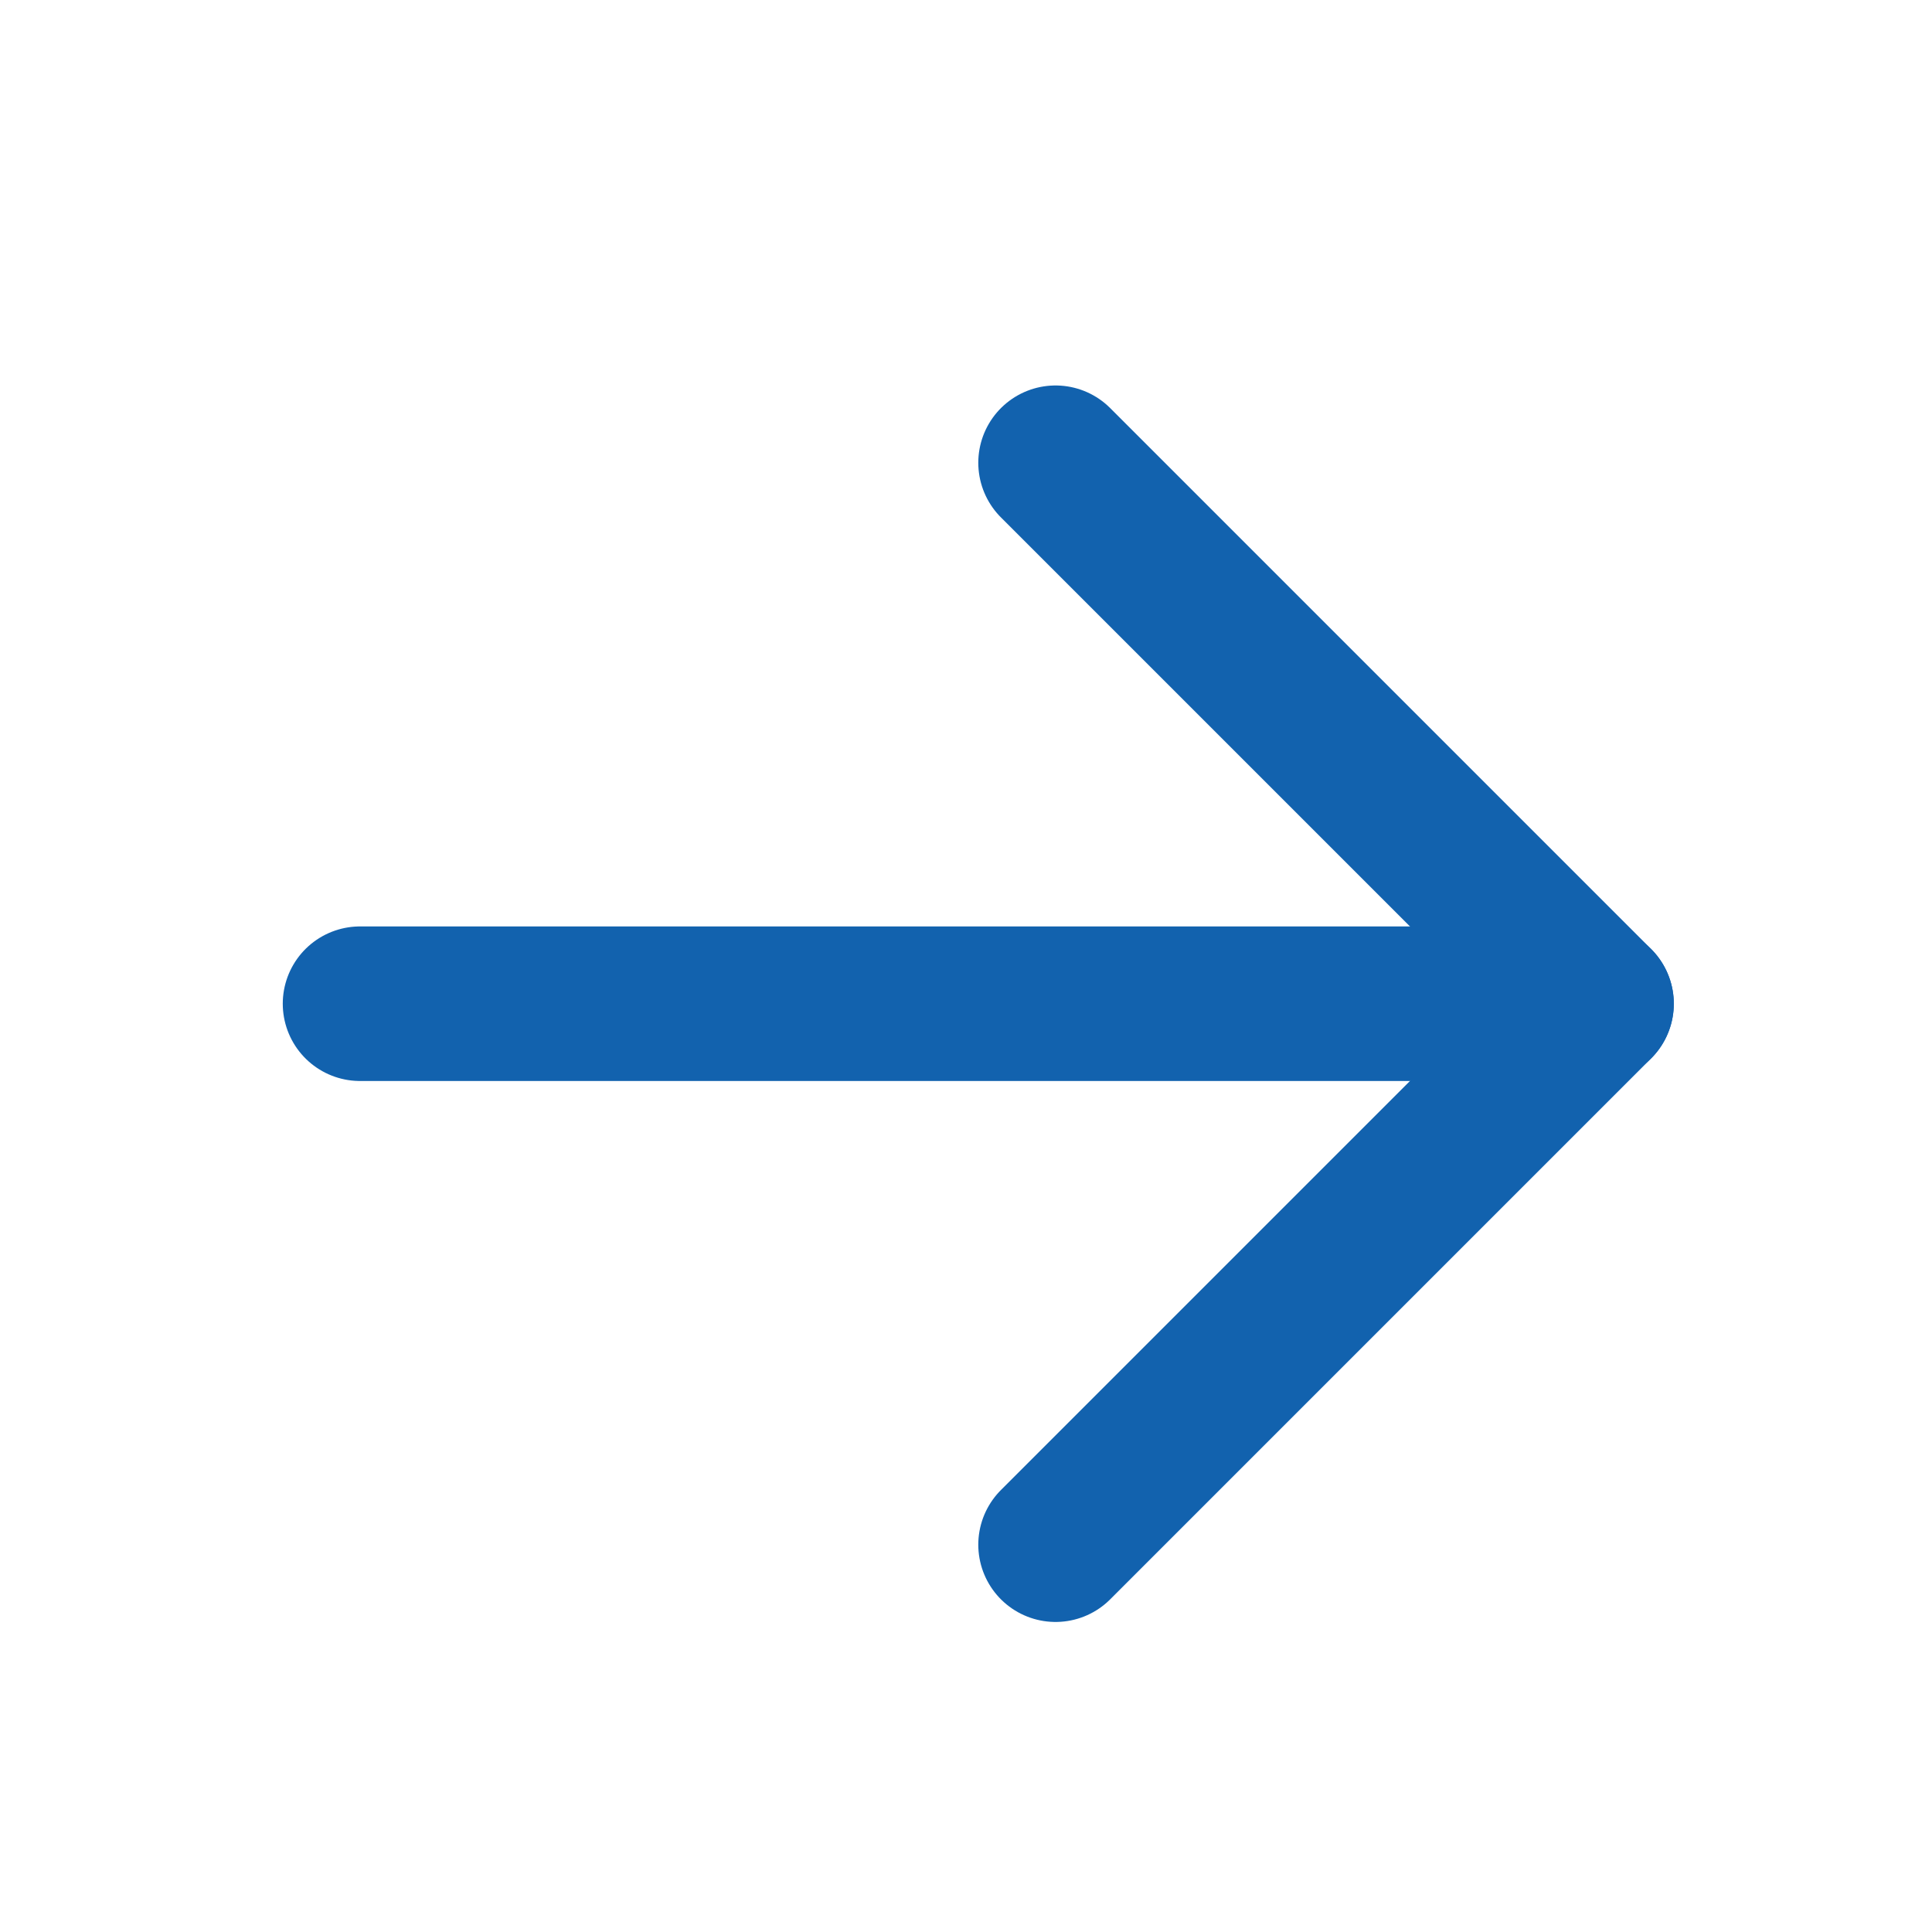
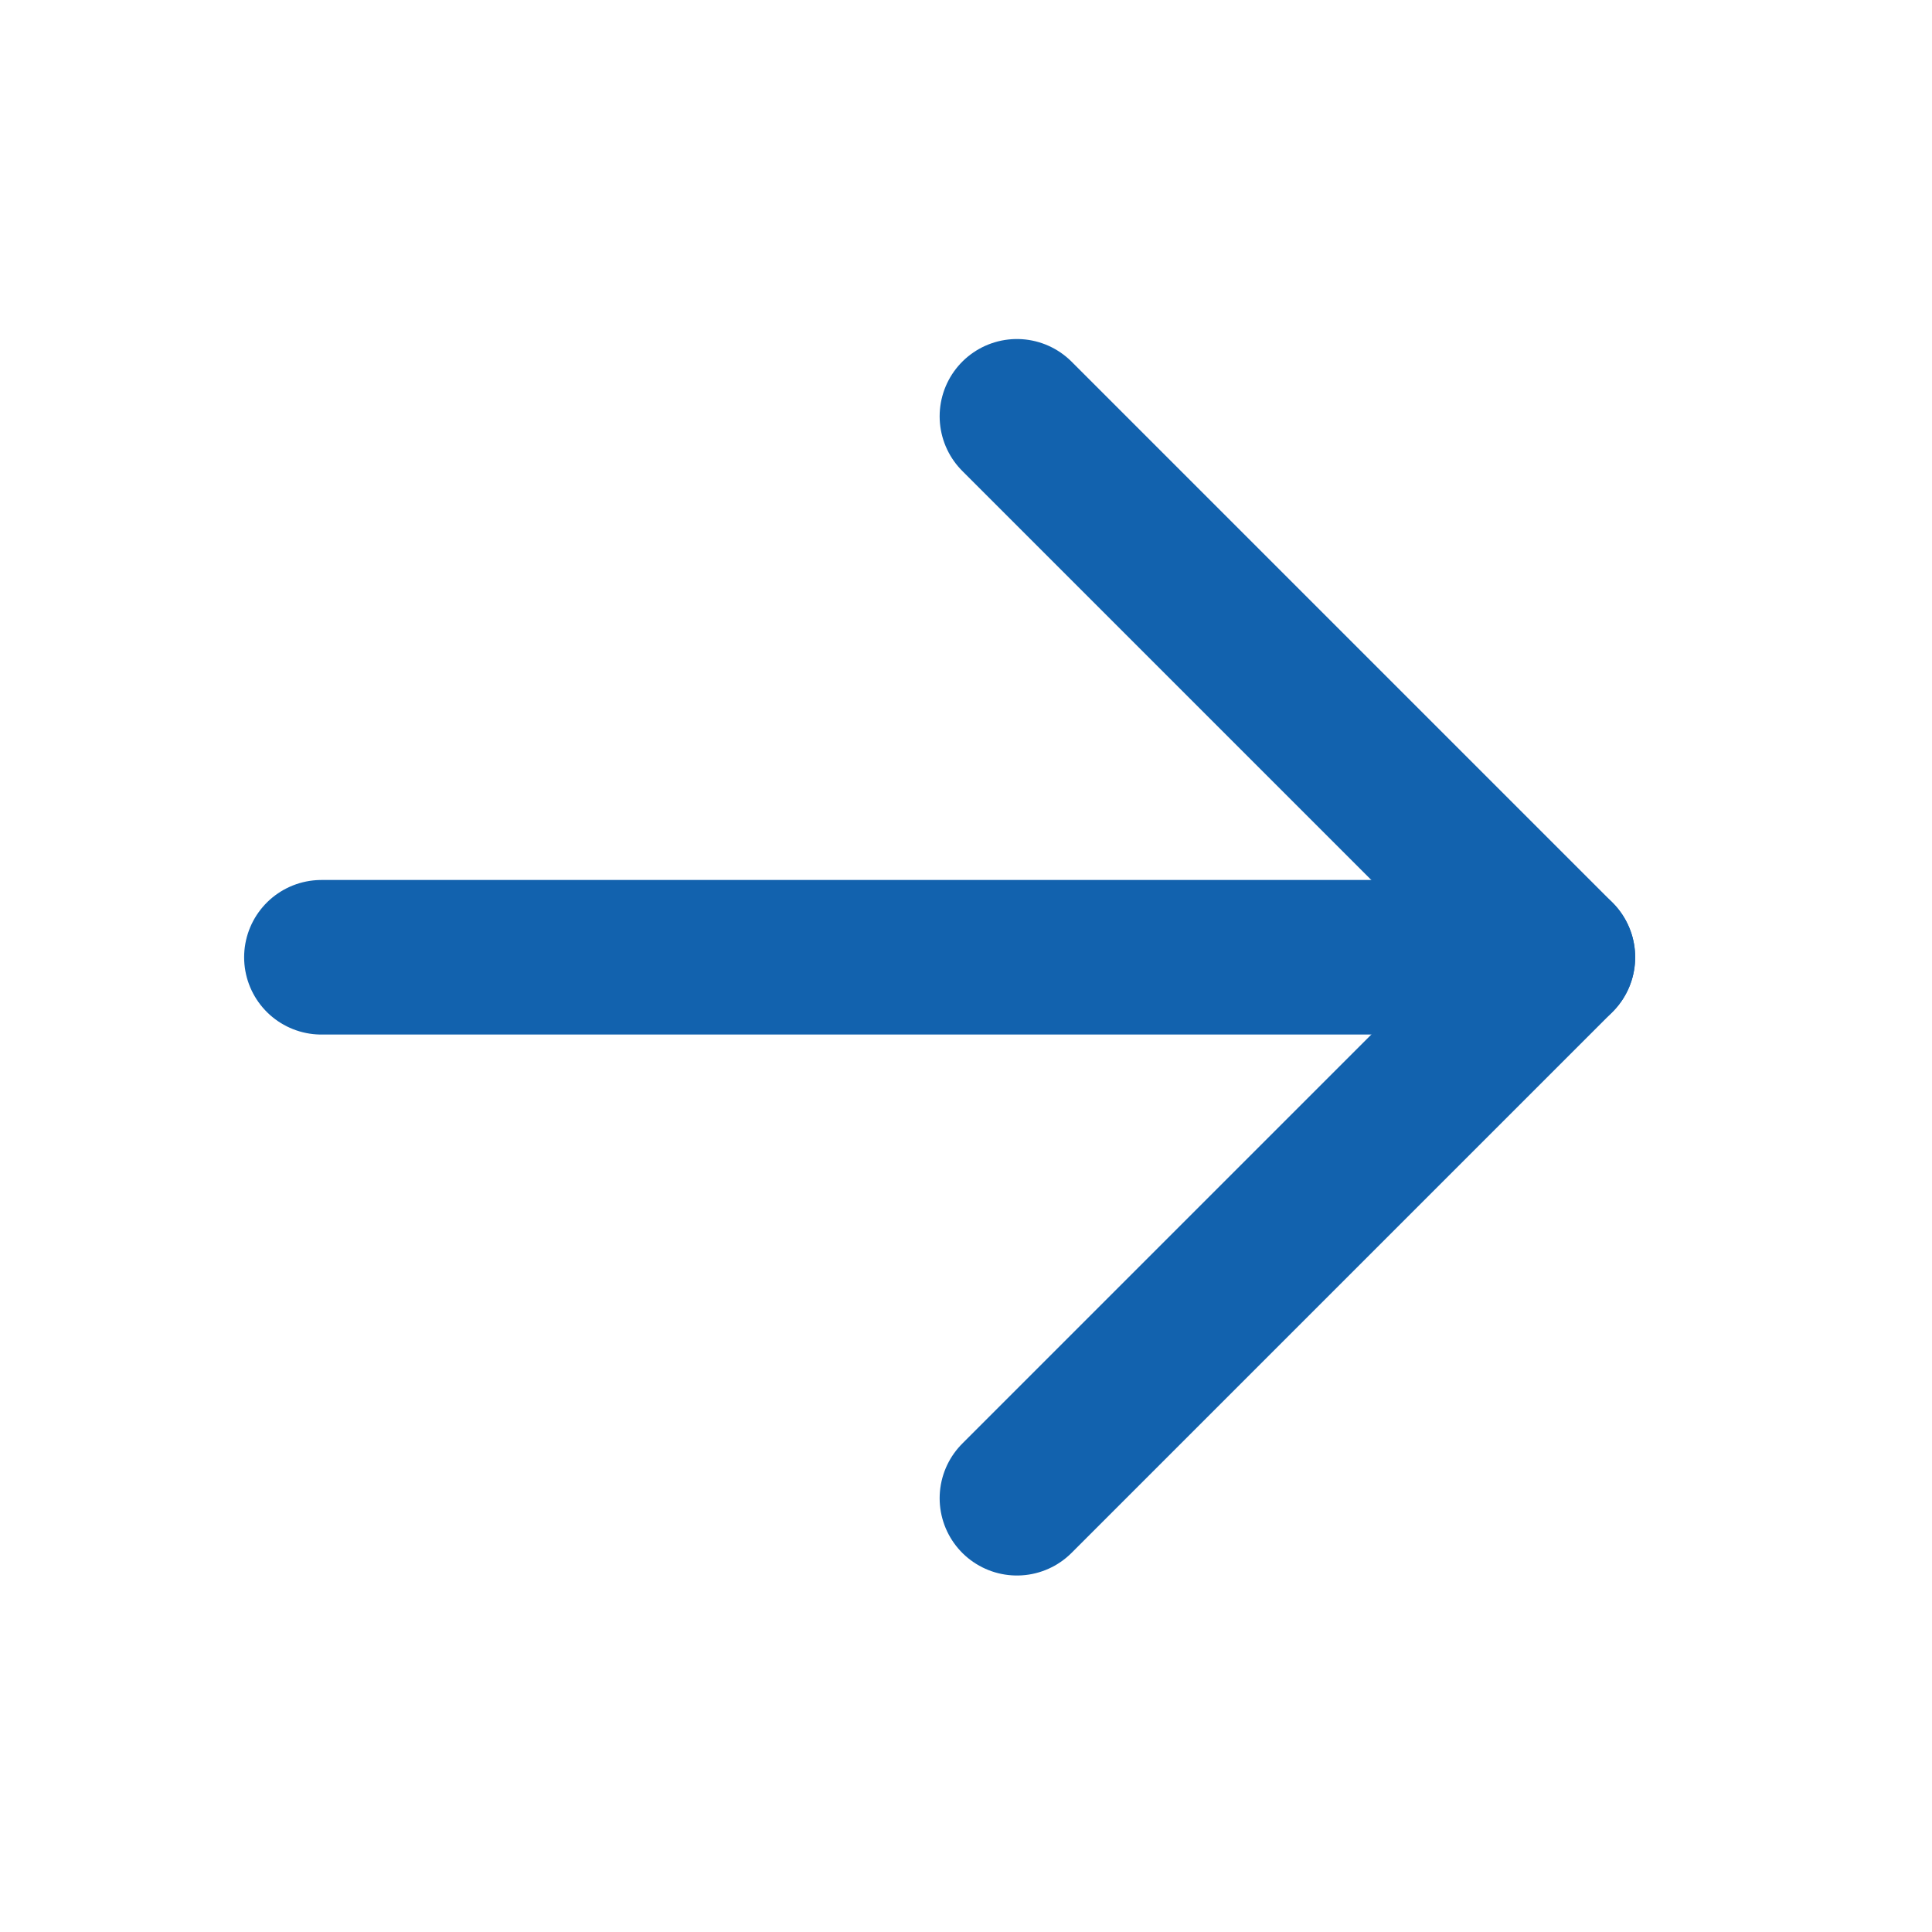
<svg xmlns="http://www.w3.org/2000/svg" width="25" height="25" viewBox="0 0 25 25" fill="none">
-   <path d="M4.659 12.988H20.659" stroke="#1262AE" stroke-width="2" stroke-linecap="round" stroke-linejoin="round" />
-   <path d="M13.659 5.988L20.659 12.988L13.659 19.988" stroke="#1262AE" stroke-width="2" stroke-linecap="round" stroke-linejoin="round" />
+   <path d="M4.159 12.387H20.159" stroke="#1262AE" stroke-width="2" stroke-linecap="round" stroke-linejoin="round" />
+   <path d="M13.159 5.387L20.159 12.387L13.159 19.387" stroke="#1262AE" stroke-width="2" stroke-linecap="round" stroke-linejoin="round" />
</svg>
